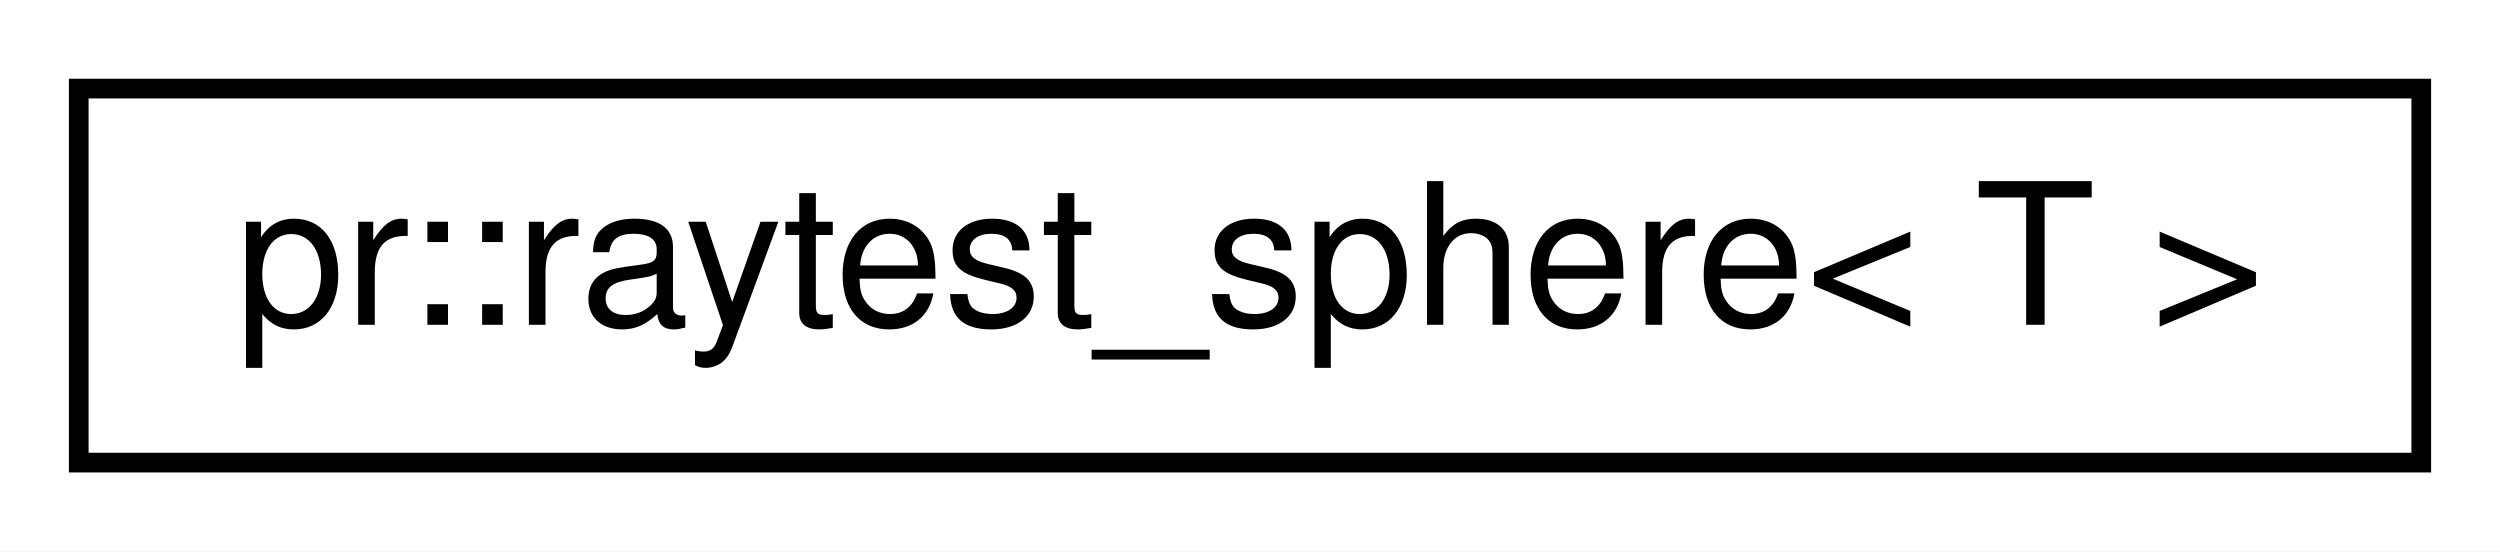
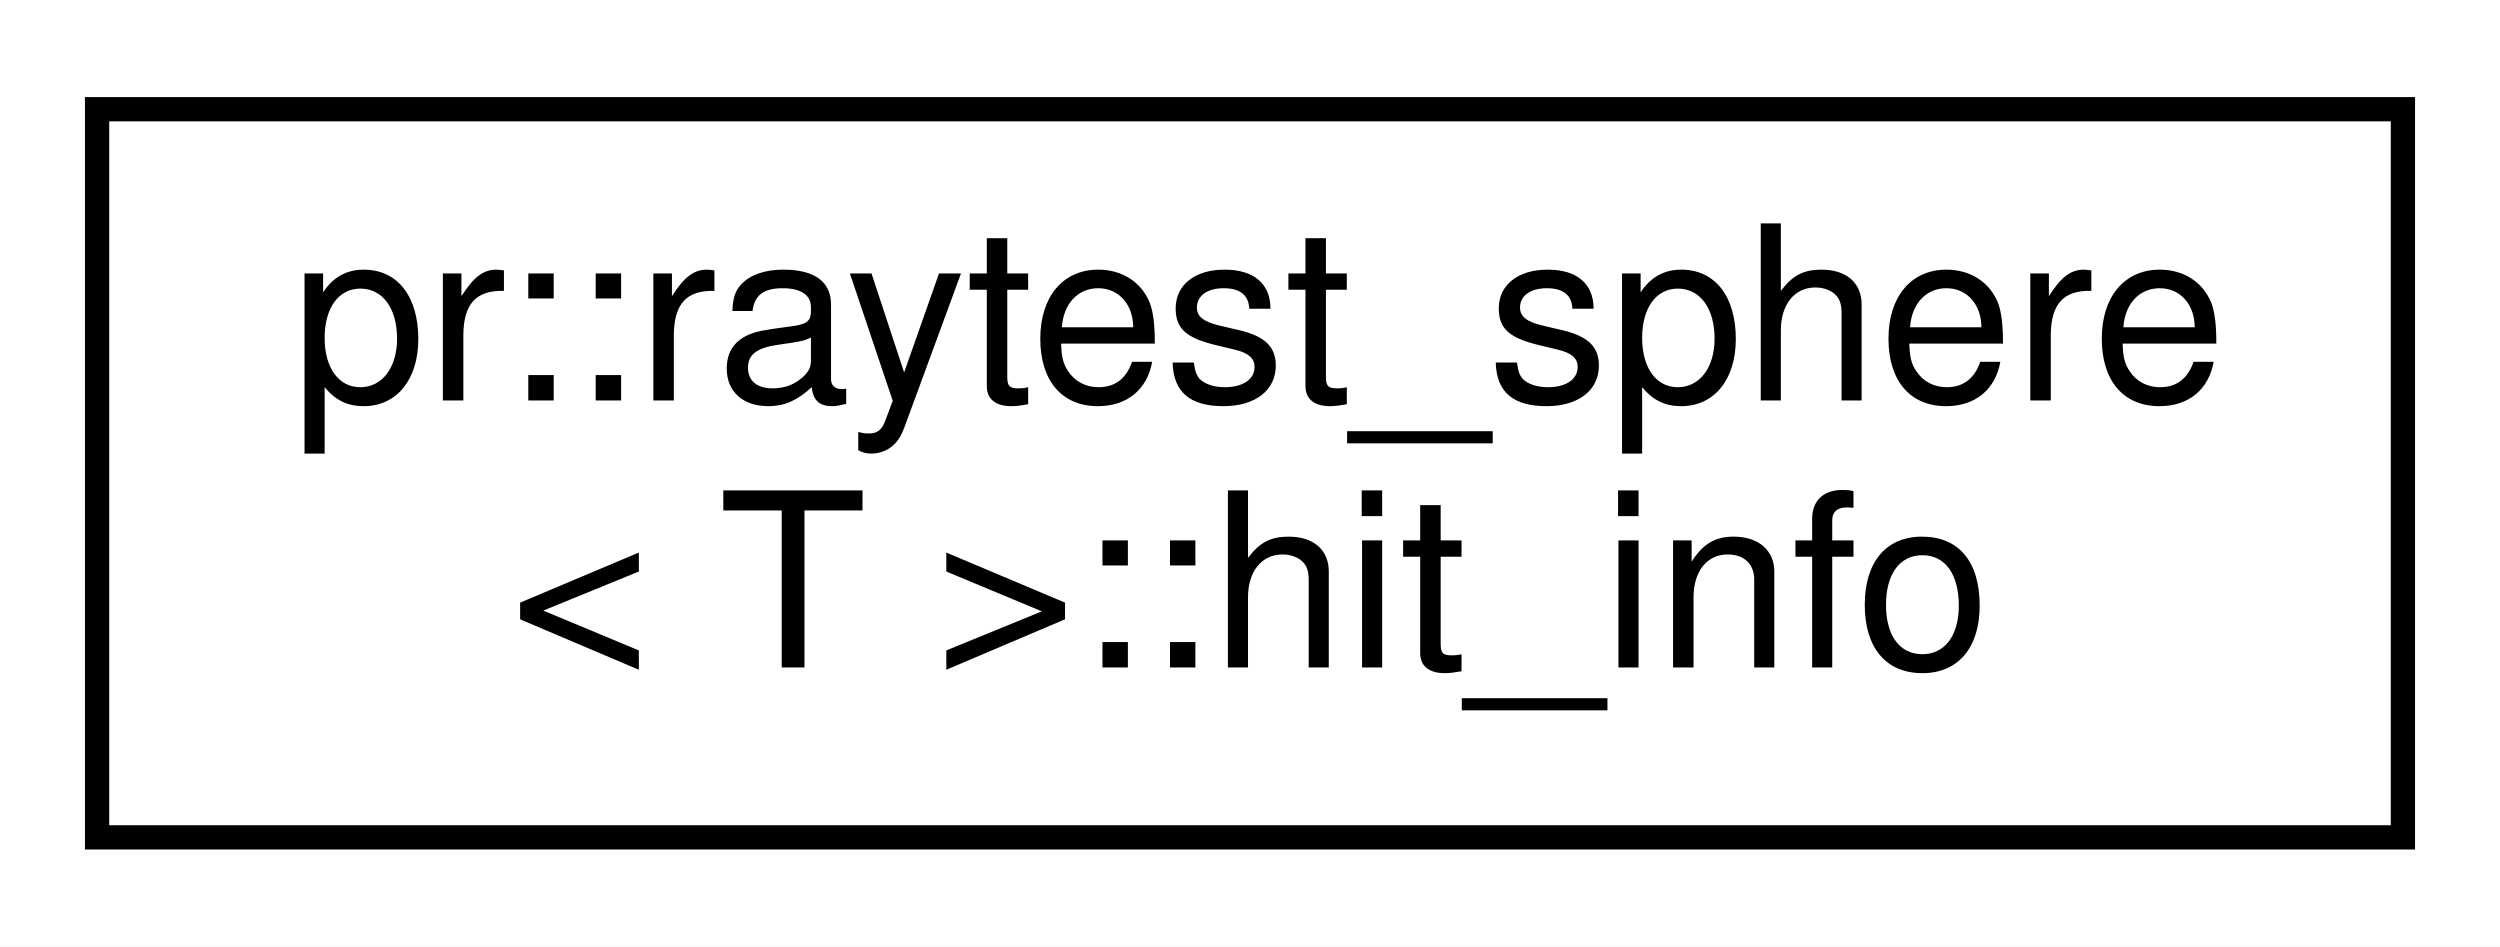
- <svg xmlns="http://www.w3.org/2000/svg" xmlns:xlink="http://www.w3.org/1999/xlink" width="127pt" height="28pt" viewBox="0.00 0.00 127.00 28.00">
-   <g id="graph0" class="graph" transform="scale(1 1) rotate(0) translate(4 24)">
-     <polygon fill="#ffffff" stroke="transparent" points="-4,4 -4,-24 123,-24 123,4 -4,4" />
+ <svg xmlns="http://www.w3.org/2000/svg" xmlns:xlink="http://www.w3.org/1999/xlink" width="103pt" height="39pt" viewBox="0.00 0.00 103.00 39.00">
+   <g id="graph0" class="graph" transform="scale(1 1) rotate(0) translate(4 35)">
+     <polygon fill="#ffffff" stroke="transparent" points="-4,4 -4,-35 99,-35 99,4 -4,4" />
    <g id="node1" class="node">
      <g id="a_node1">
-         <a xlink:href="structpr_1_1raytest__sphere.html" target="_top" xlink:title="Ray-test (sphere). ">
-           <polygon fill="#ffffff" stroke="#000000" points="0,-.5 0,-19.5 119,-19.5 119,-.5 0,-.5" />
-           <text text-anchor="middle" x="59.5" y="-7.5" font-family="Helvetica,sans-Serif" font-size="10.00" fill="#000000">pr::raytest_sphere&lt; T &gt;</text>
+         <a xlink:href="structpr_1_1raytest__sphere_1_1hit__info.html" target="_top" xlink:title="Hit information. ">
+           <polygon fill="#ffffff" stroke="#000000" points="0,-.5 0,-30.5 95,-30.5 95,-.5 0,-.5" />
+           <text text-anchor="start" x="8" y="-18.5" font-family="Helvetica,sans-Serif" font-size="10.00" fill="#000000">pr::raytest_sphere</text>
+           <text text-anchor="middle" x="47.5" y="-7.5" font-family="Helvetica,sans-Serif" font-size="10.00" fill="#000000">&lt; T &gt;::hit_info</text>
        </a>
      </g>
    </g>
  </g>
</svg>
